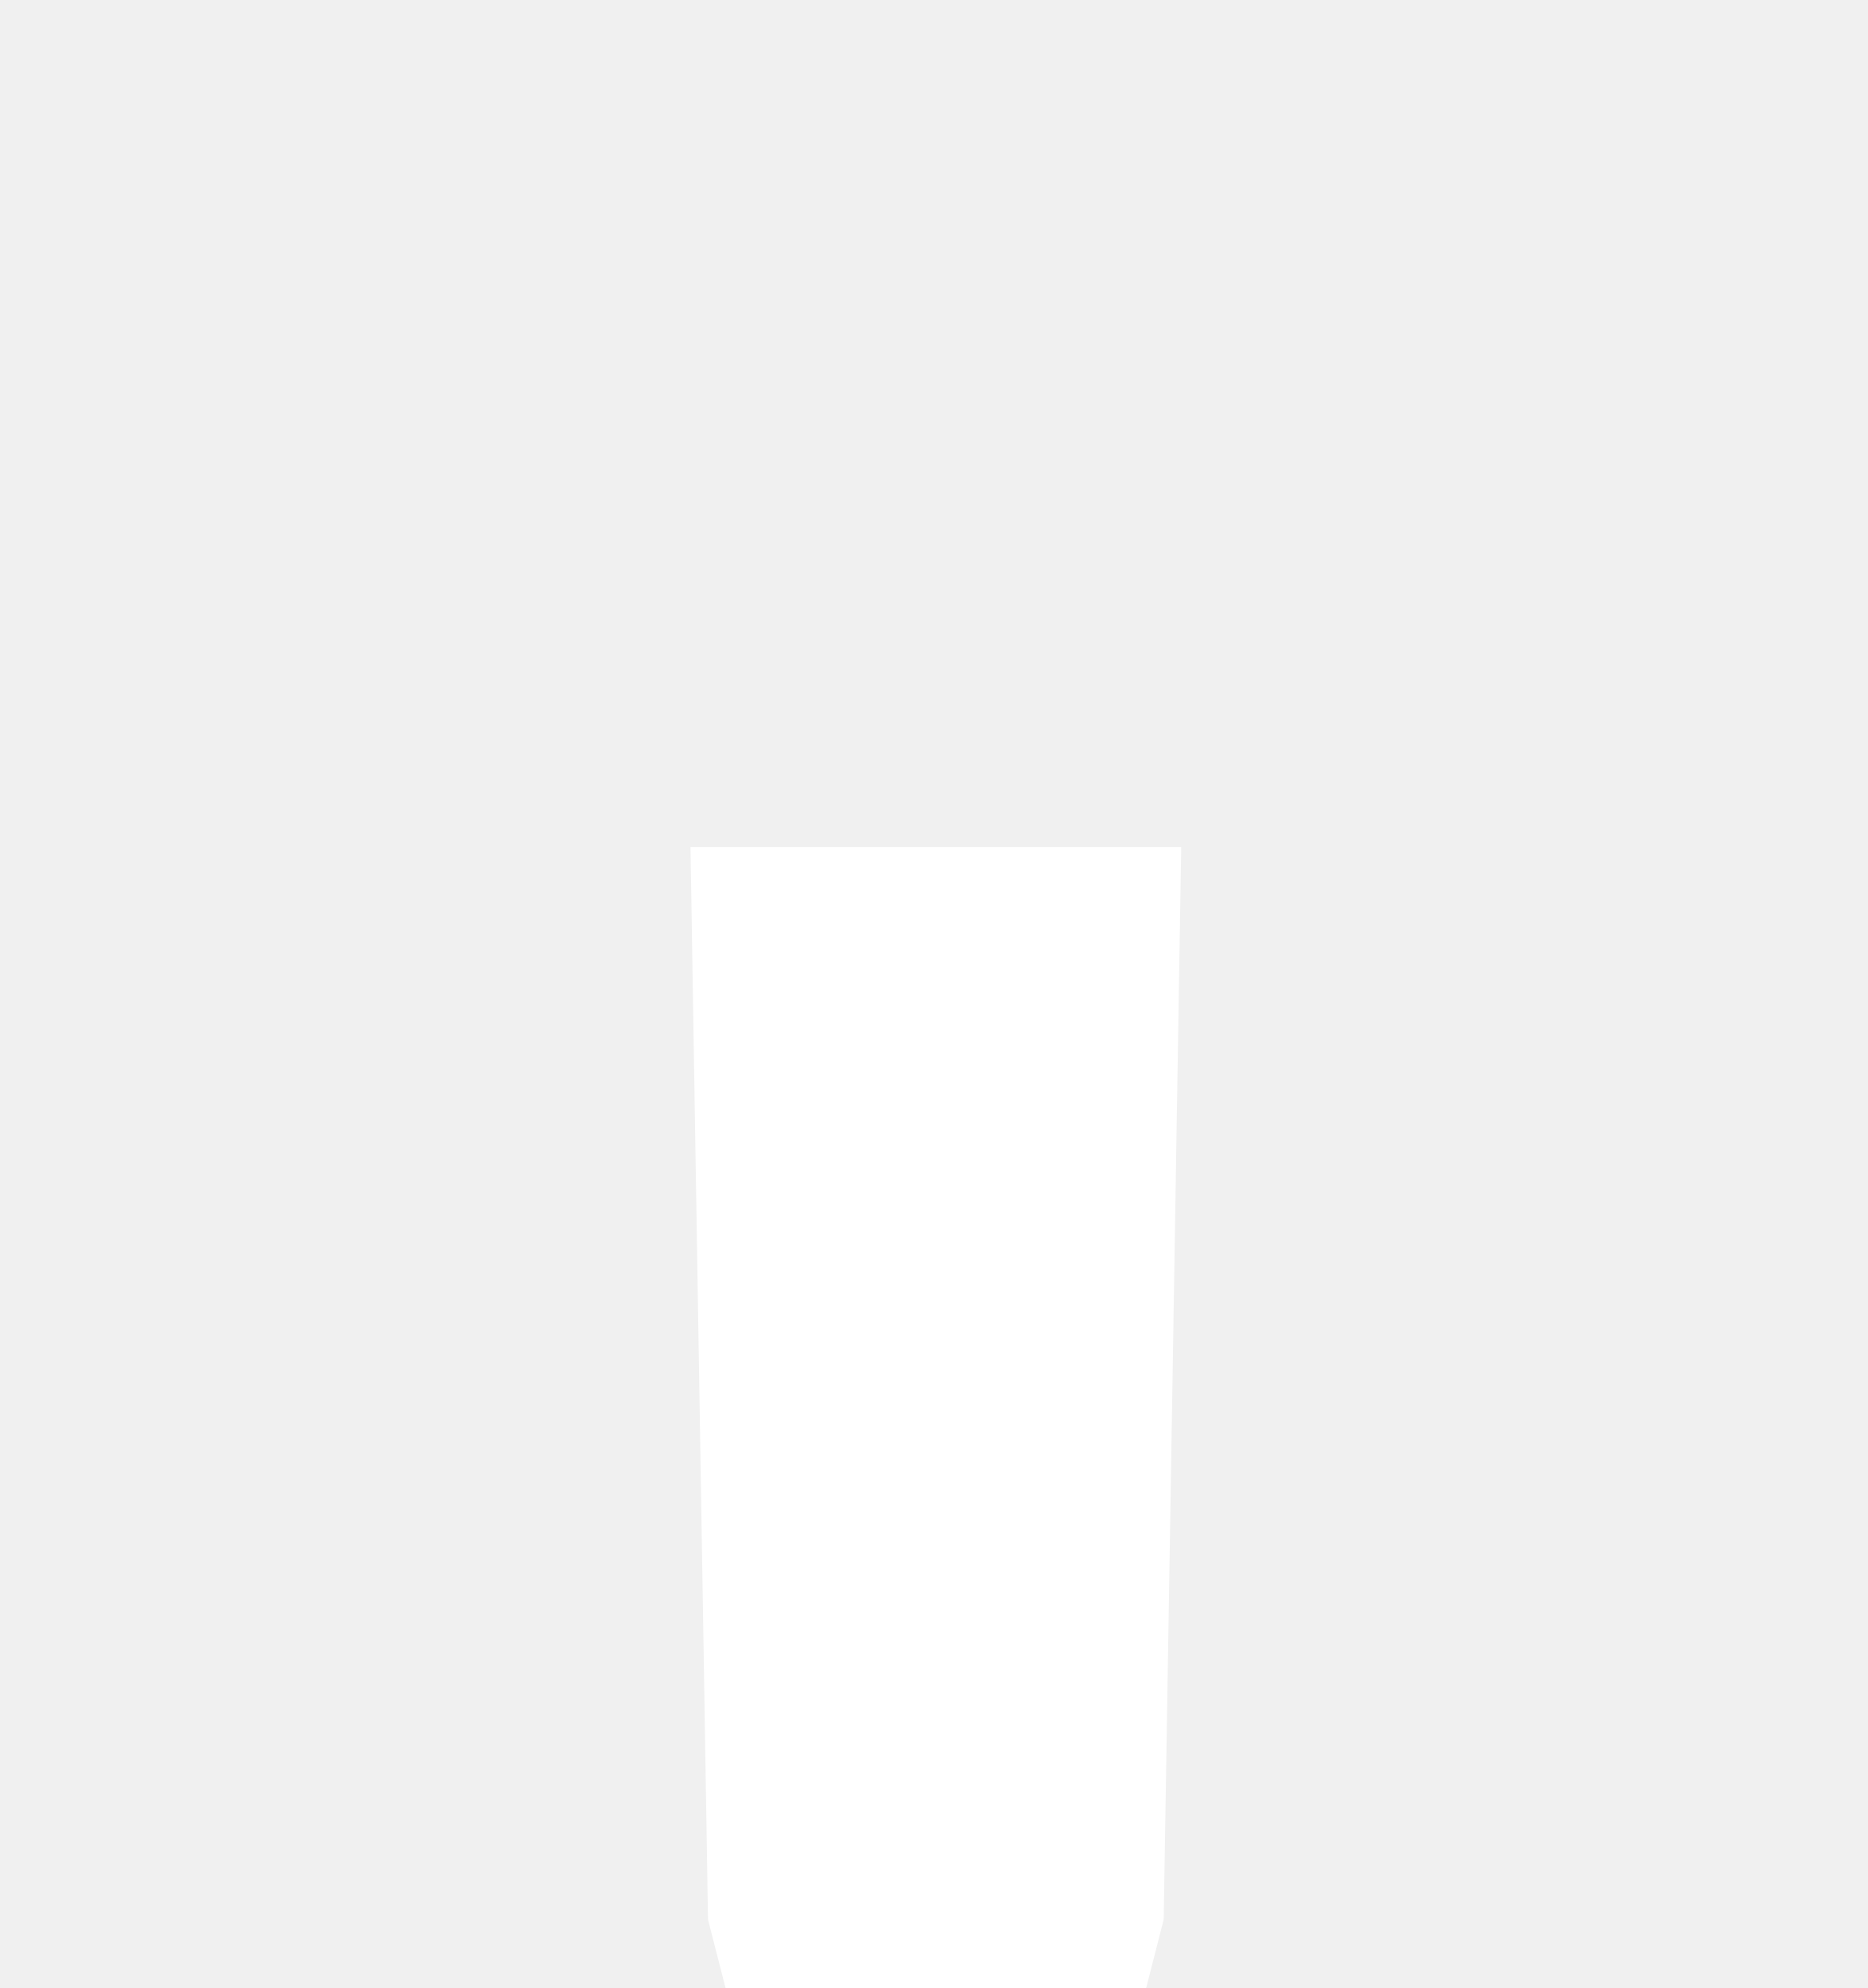
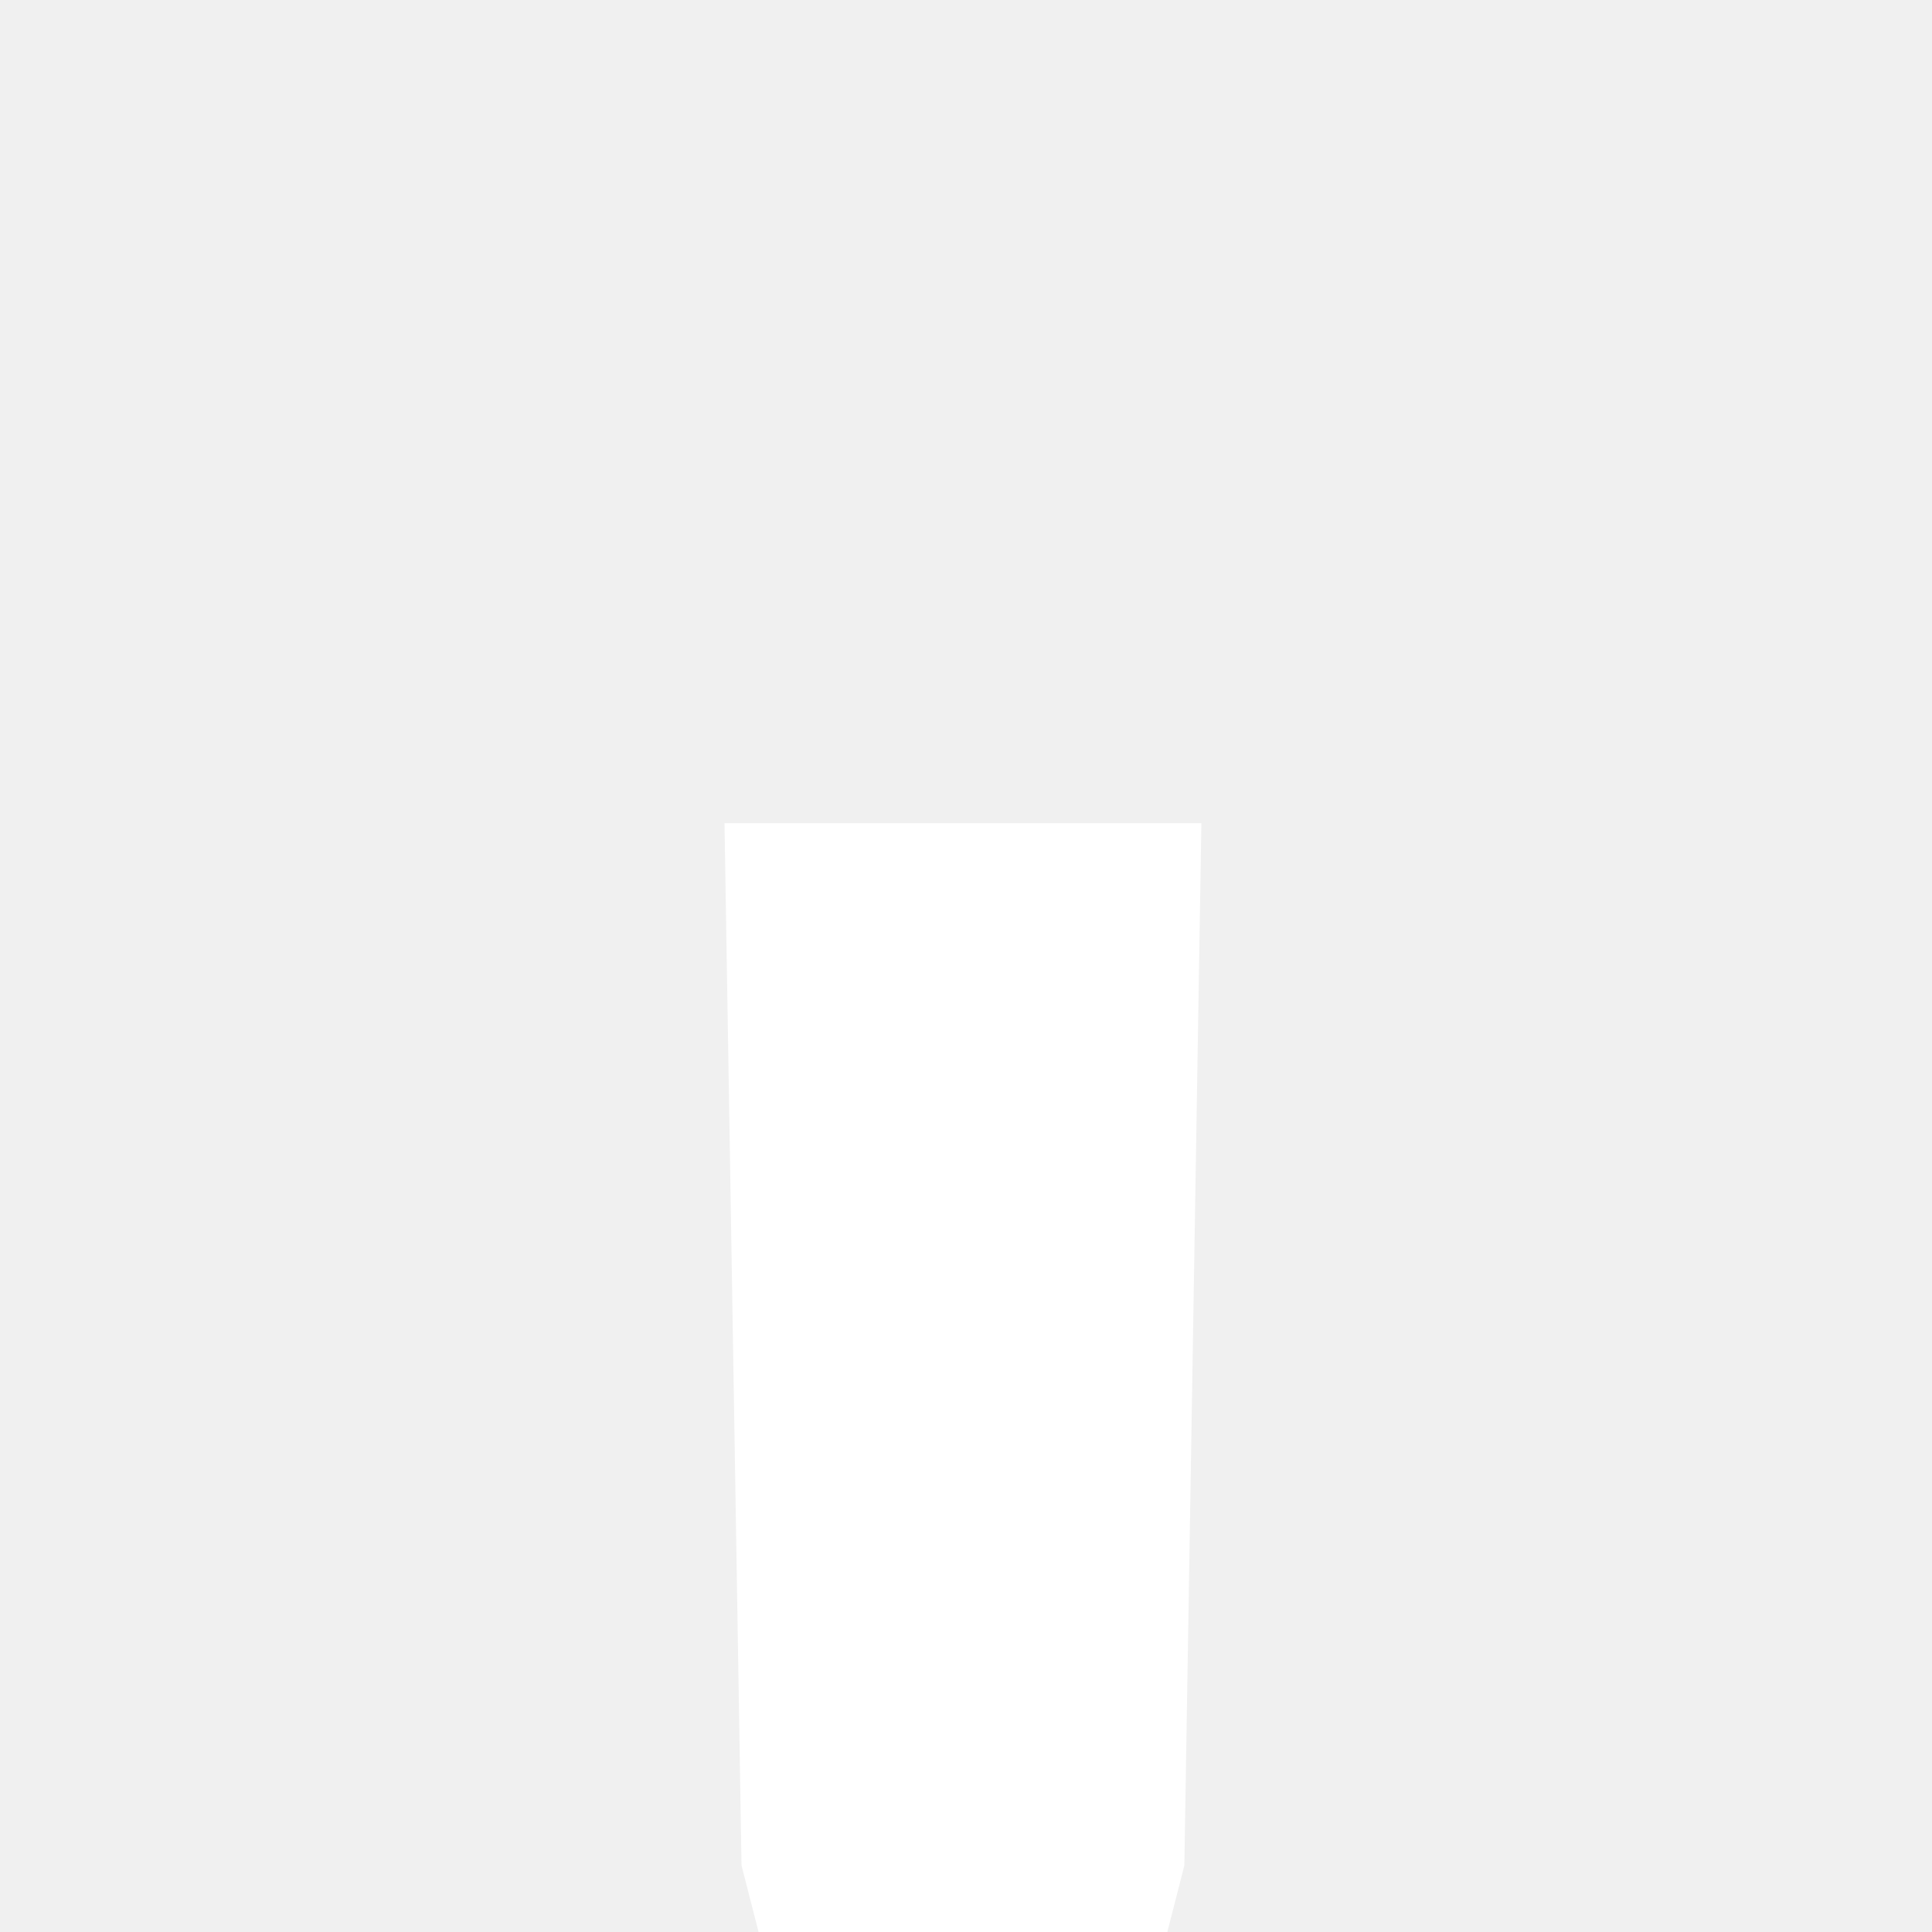
- <svg xmlns="http://www.w3.org/2000/svg" width="263" height="280" viewBox="0 0 263 280" fill="none">
-   <path d="M102.185 280H131.805H161.425L163.894 270.358L166.362 119.304H131.805H97.248L99.716 270.358L102.185 280Z" fill="white" />
+ <svg xmlns="http://www.w3.org/2000/svg" width="280" height="280" viewBox="0 0 280 280" fill="none">
+   <path d="M109.937 280H139.557H169.177L171.646 270.358L174.114 119.304H139.557H105L107.468 270.358L109.937 280Z" fill="white" />
</svg>
